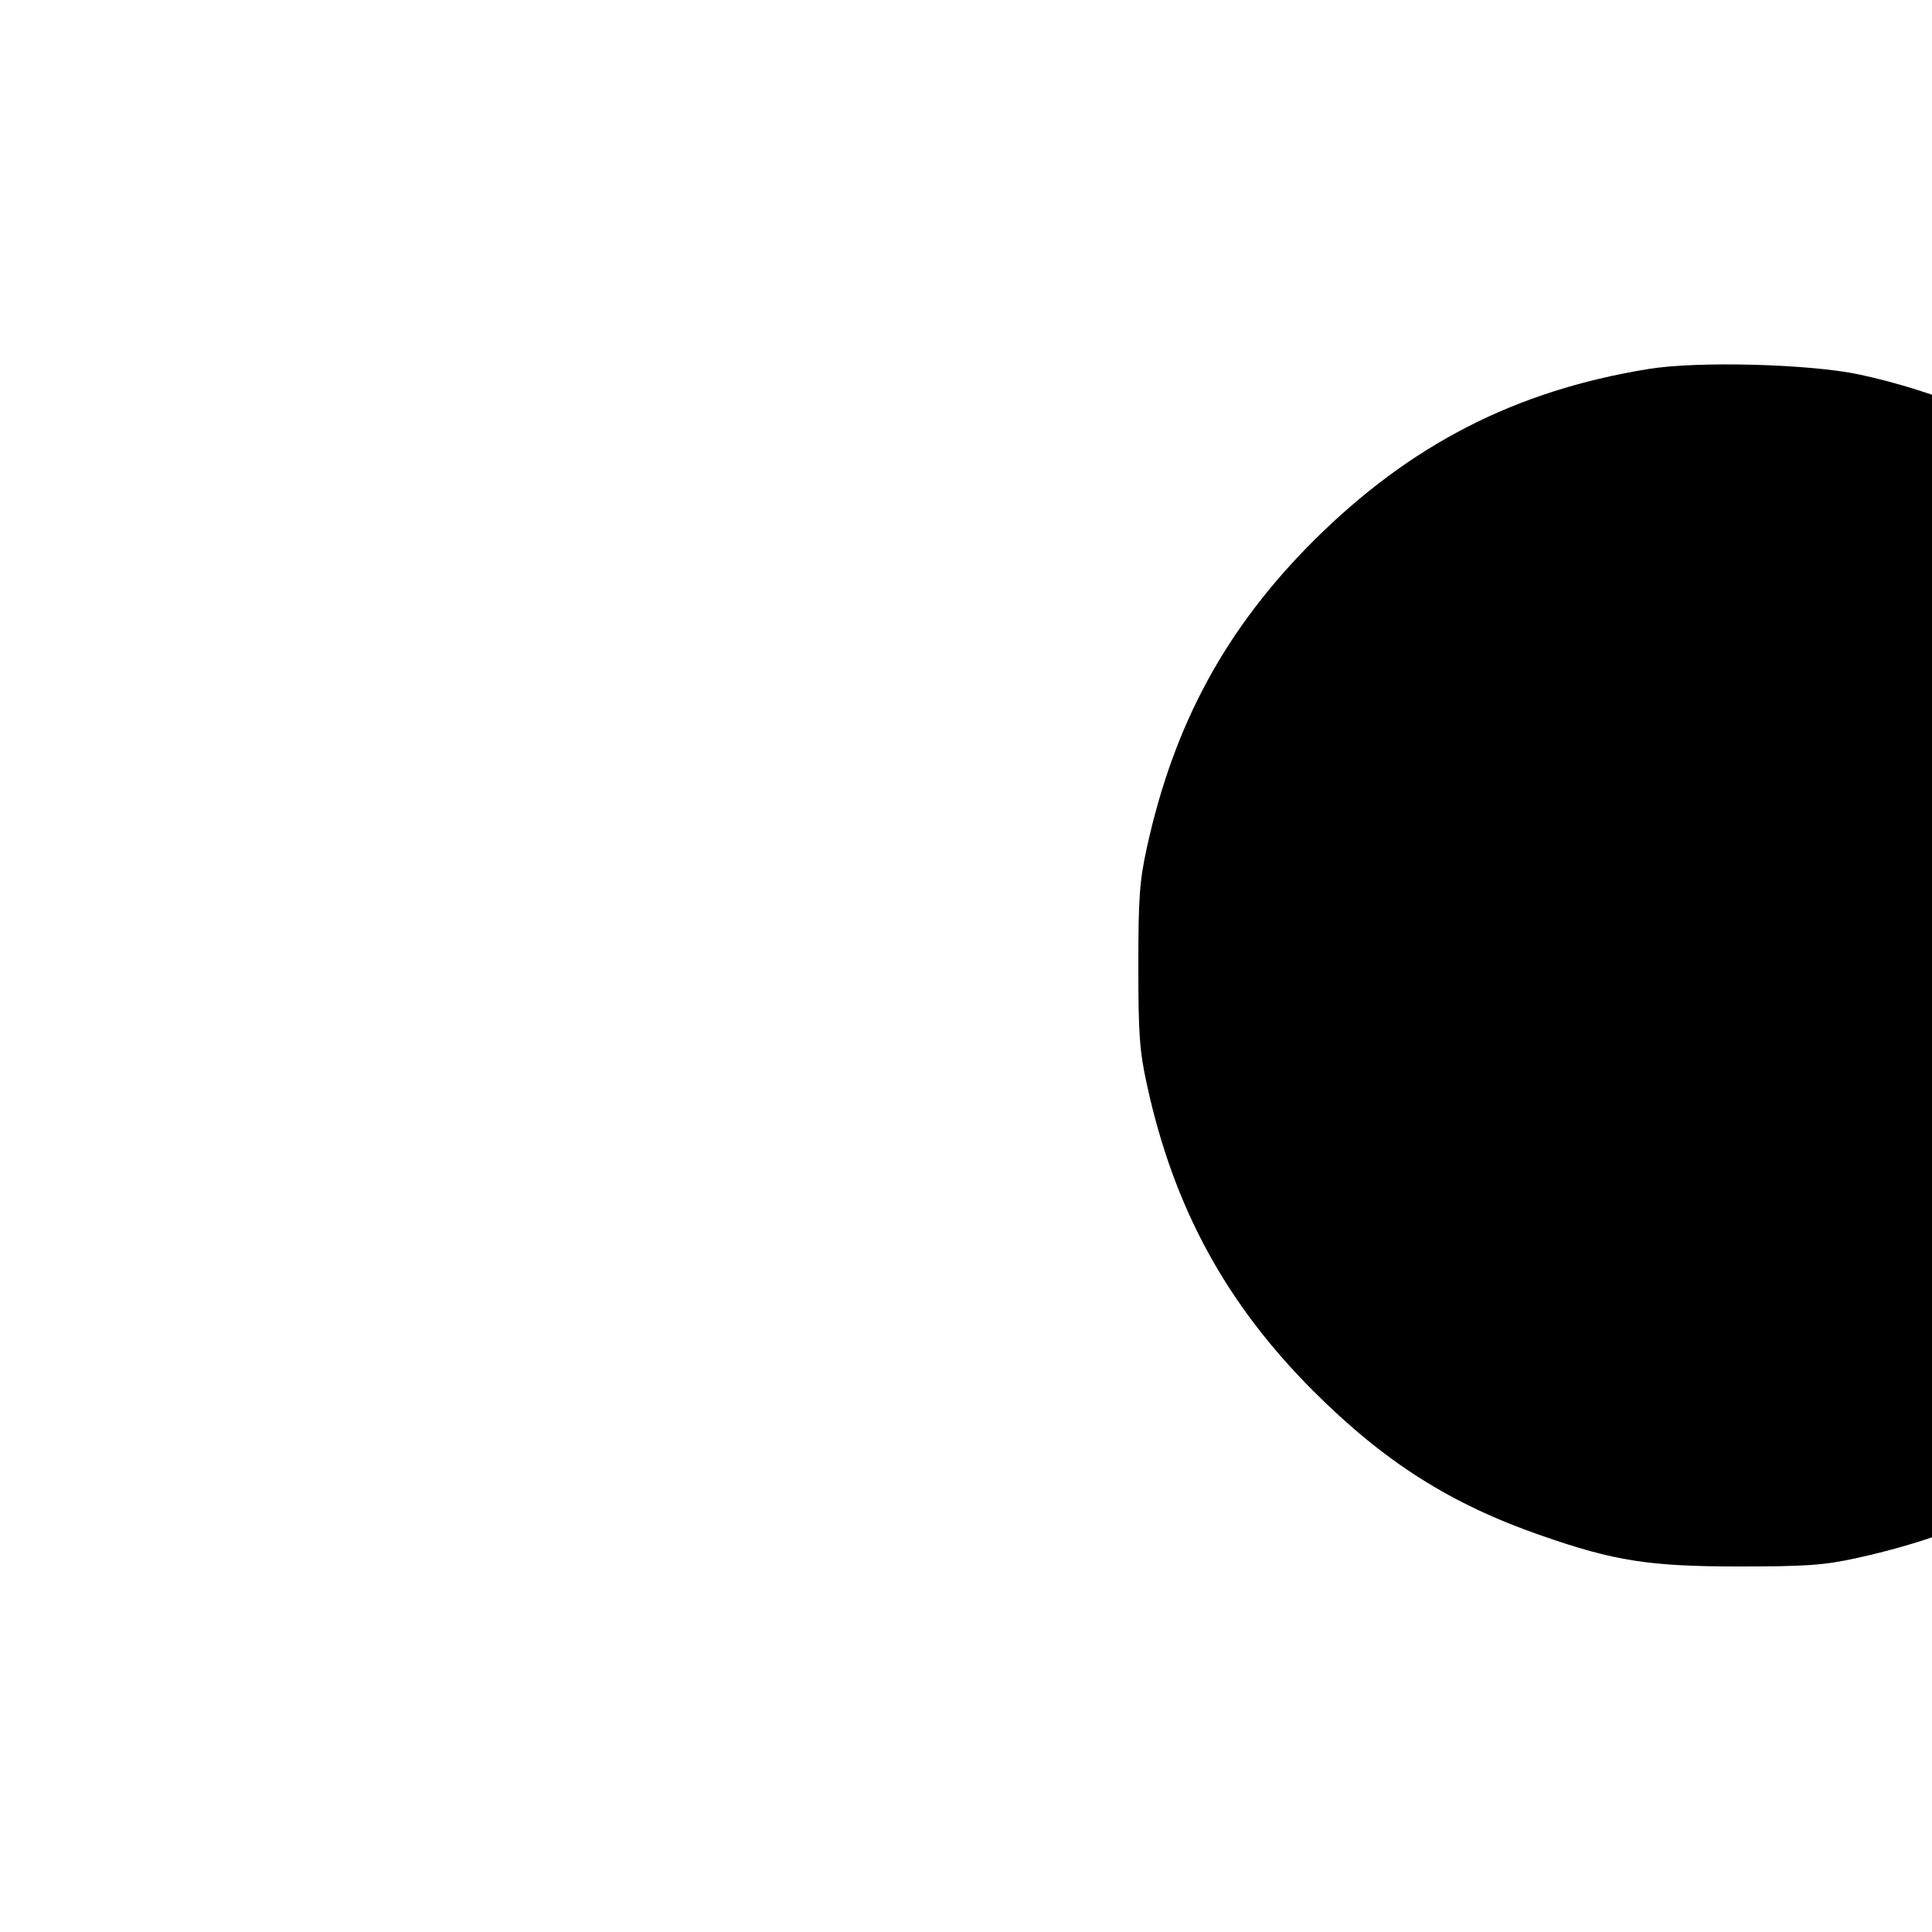
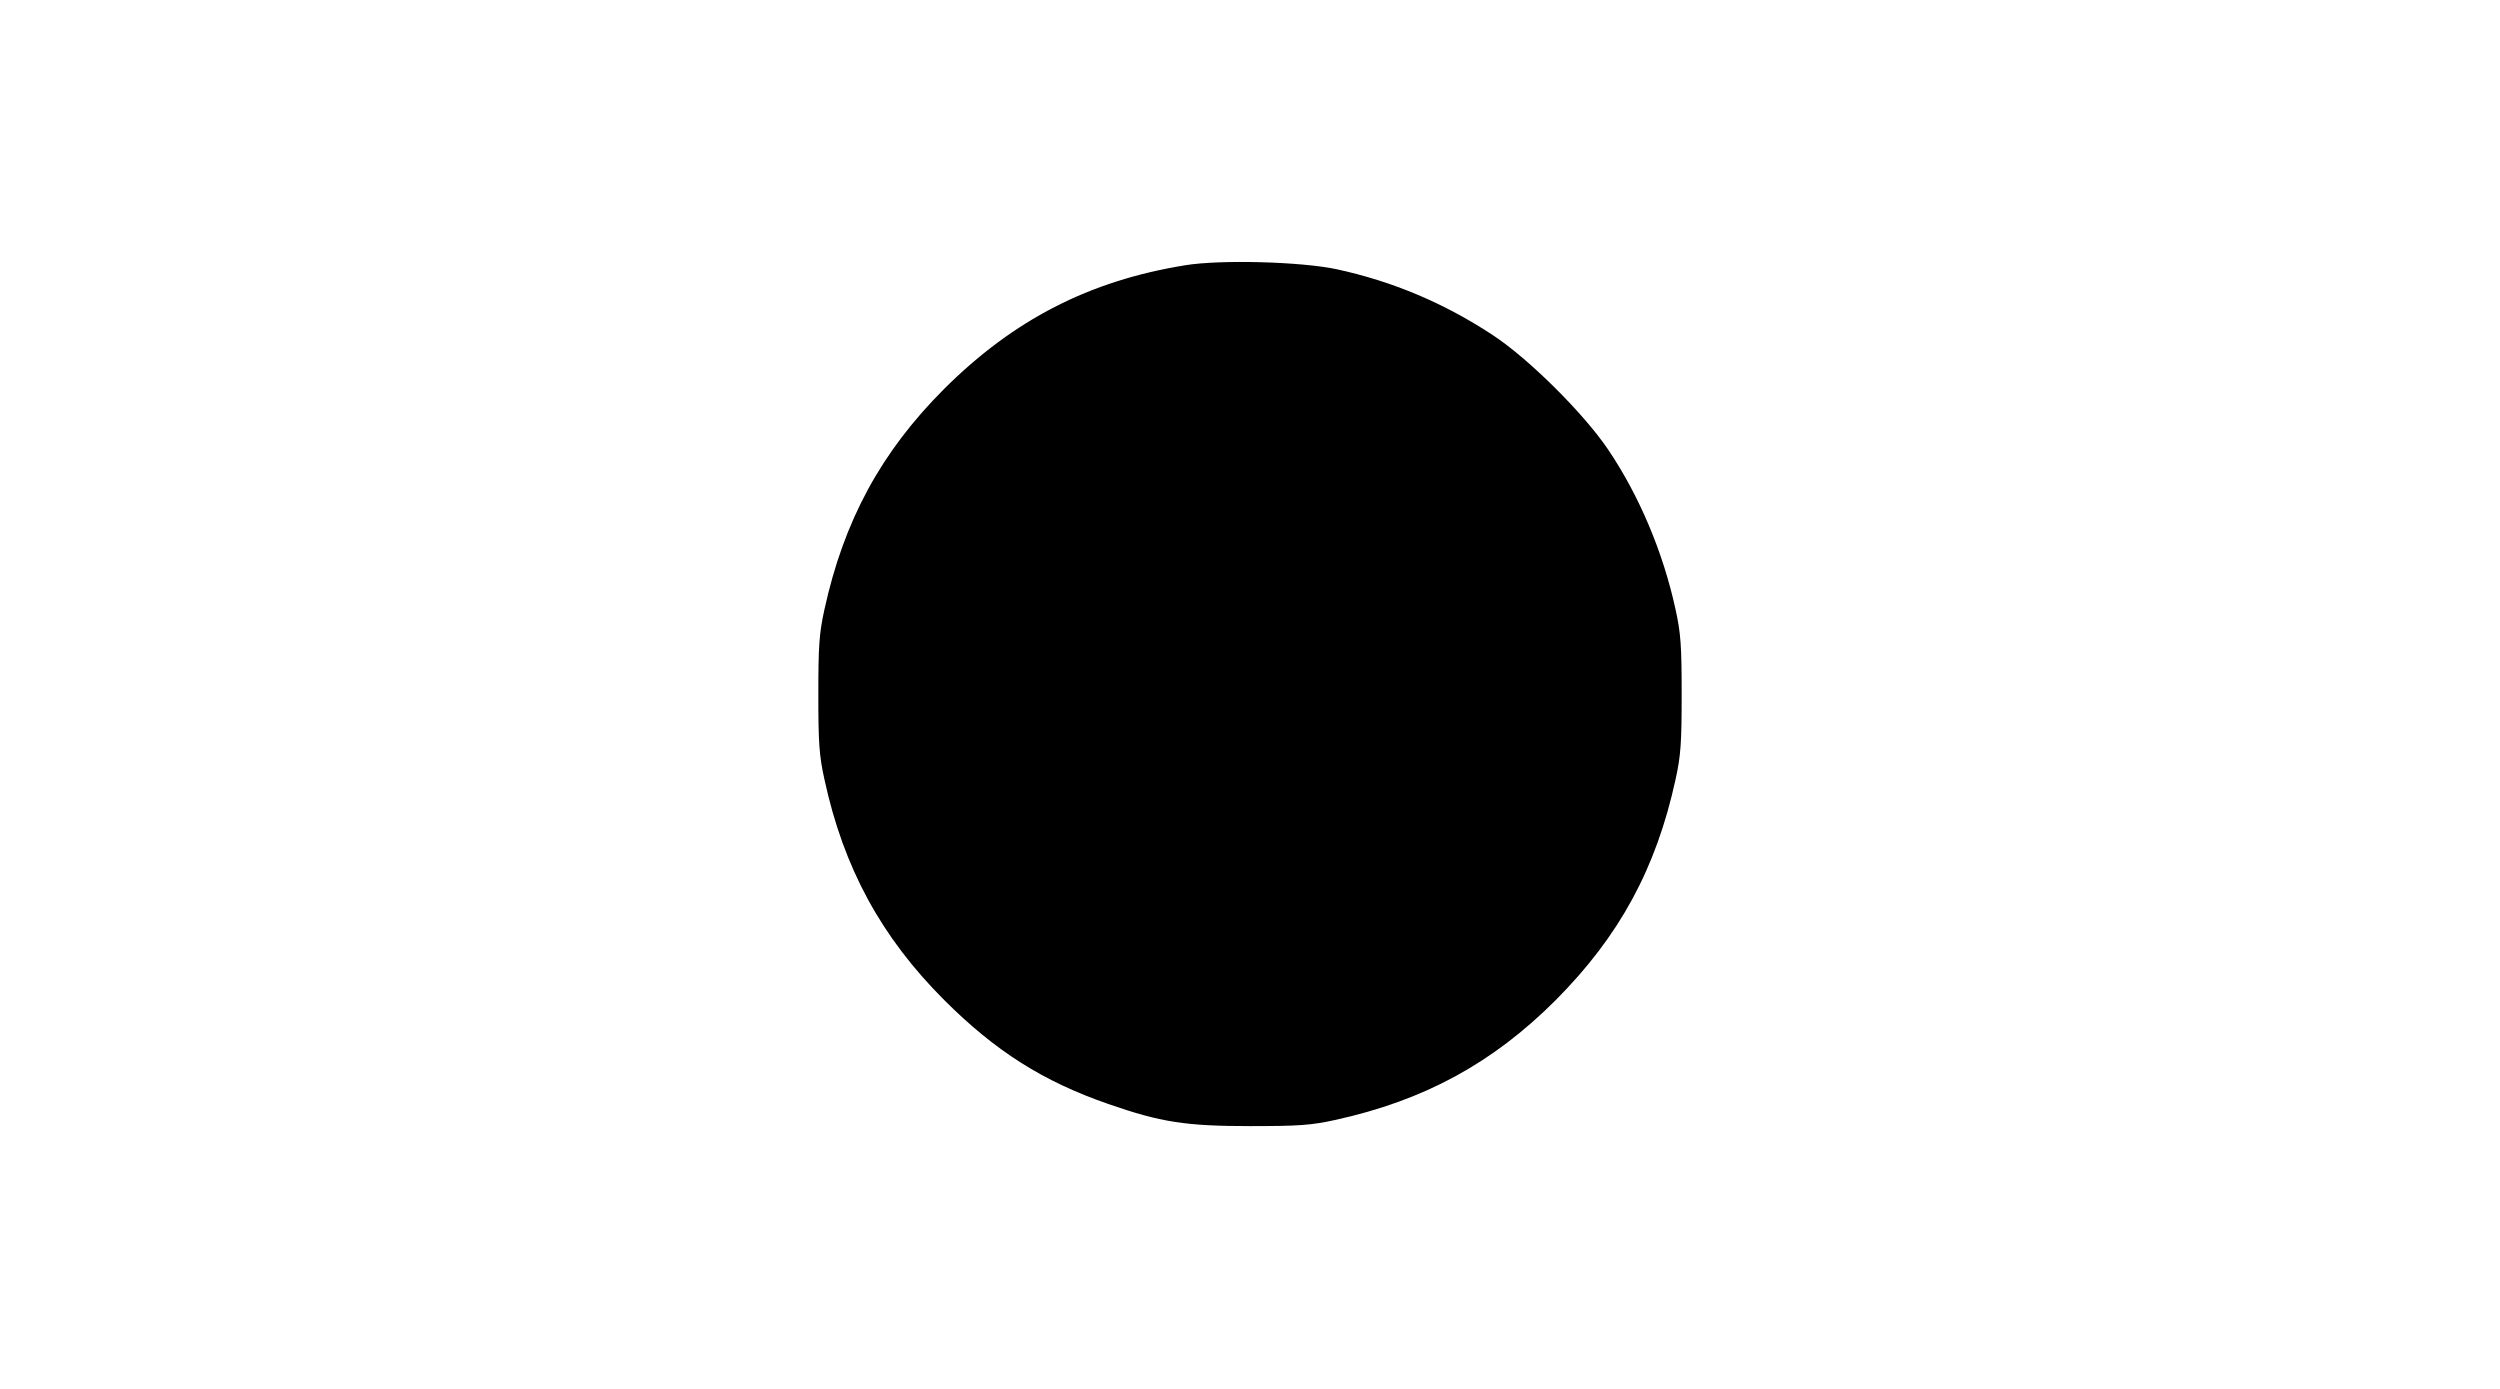
- <svg xmlns="http://www.w3.org/2000/svg" version="1.0" width="500pt" height="500pt" viewBox="0 0 500 500" preserveAspectRatio="xMidYMid meet">
+ <svg xmlns="http://www.w3.org/2000/svg" version="1.0" width="900pt" height="500pt" viewBox="0 0 900 500" preserveAspectRatio="xMidYMid meet">
  <g transform="translate(0,500) scale(0.1,-0.1)" fill="#000000" stroke="none">
    <path d="M4266 4045 c-345 -56 -617 -196 -867 -445 -227 -227 -361 -474 -431 -794 -19 -86 -22 -132 -22 -306 0 -174 3 -220 22 -306 69 -319 205 -568 431 -794 184 -184 356 -293 590 -374 189 -66 280 -80 511 -80 174 0 220 3 306 22 320 70 567 204 794 431 230 231 362 474 432 795 19 86 22 132 22 306 0 174 -3 220 -22 306 -45 207 -131 410 -243 576 -88 130 -285 326 -414 411 -176 116 -361 194 -564 238 -128 27 -417 35 -545 14z" />
  </g>
</svg>
